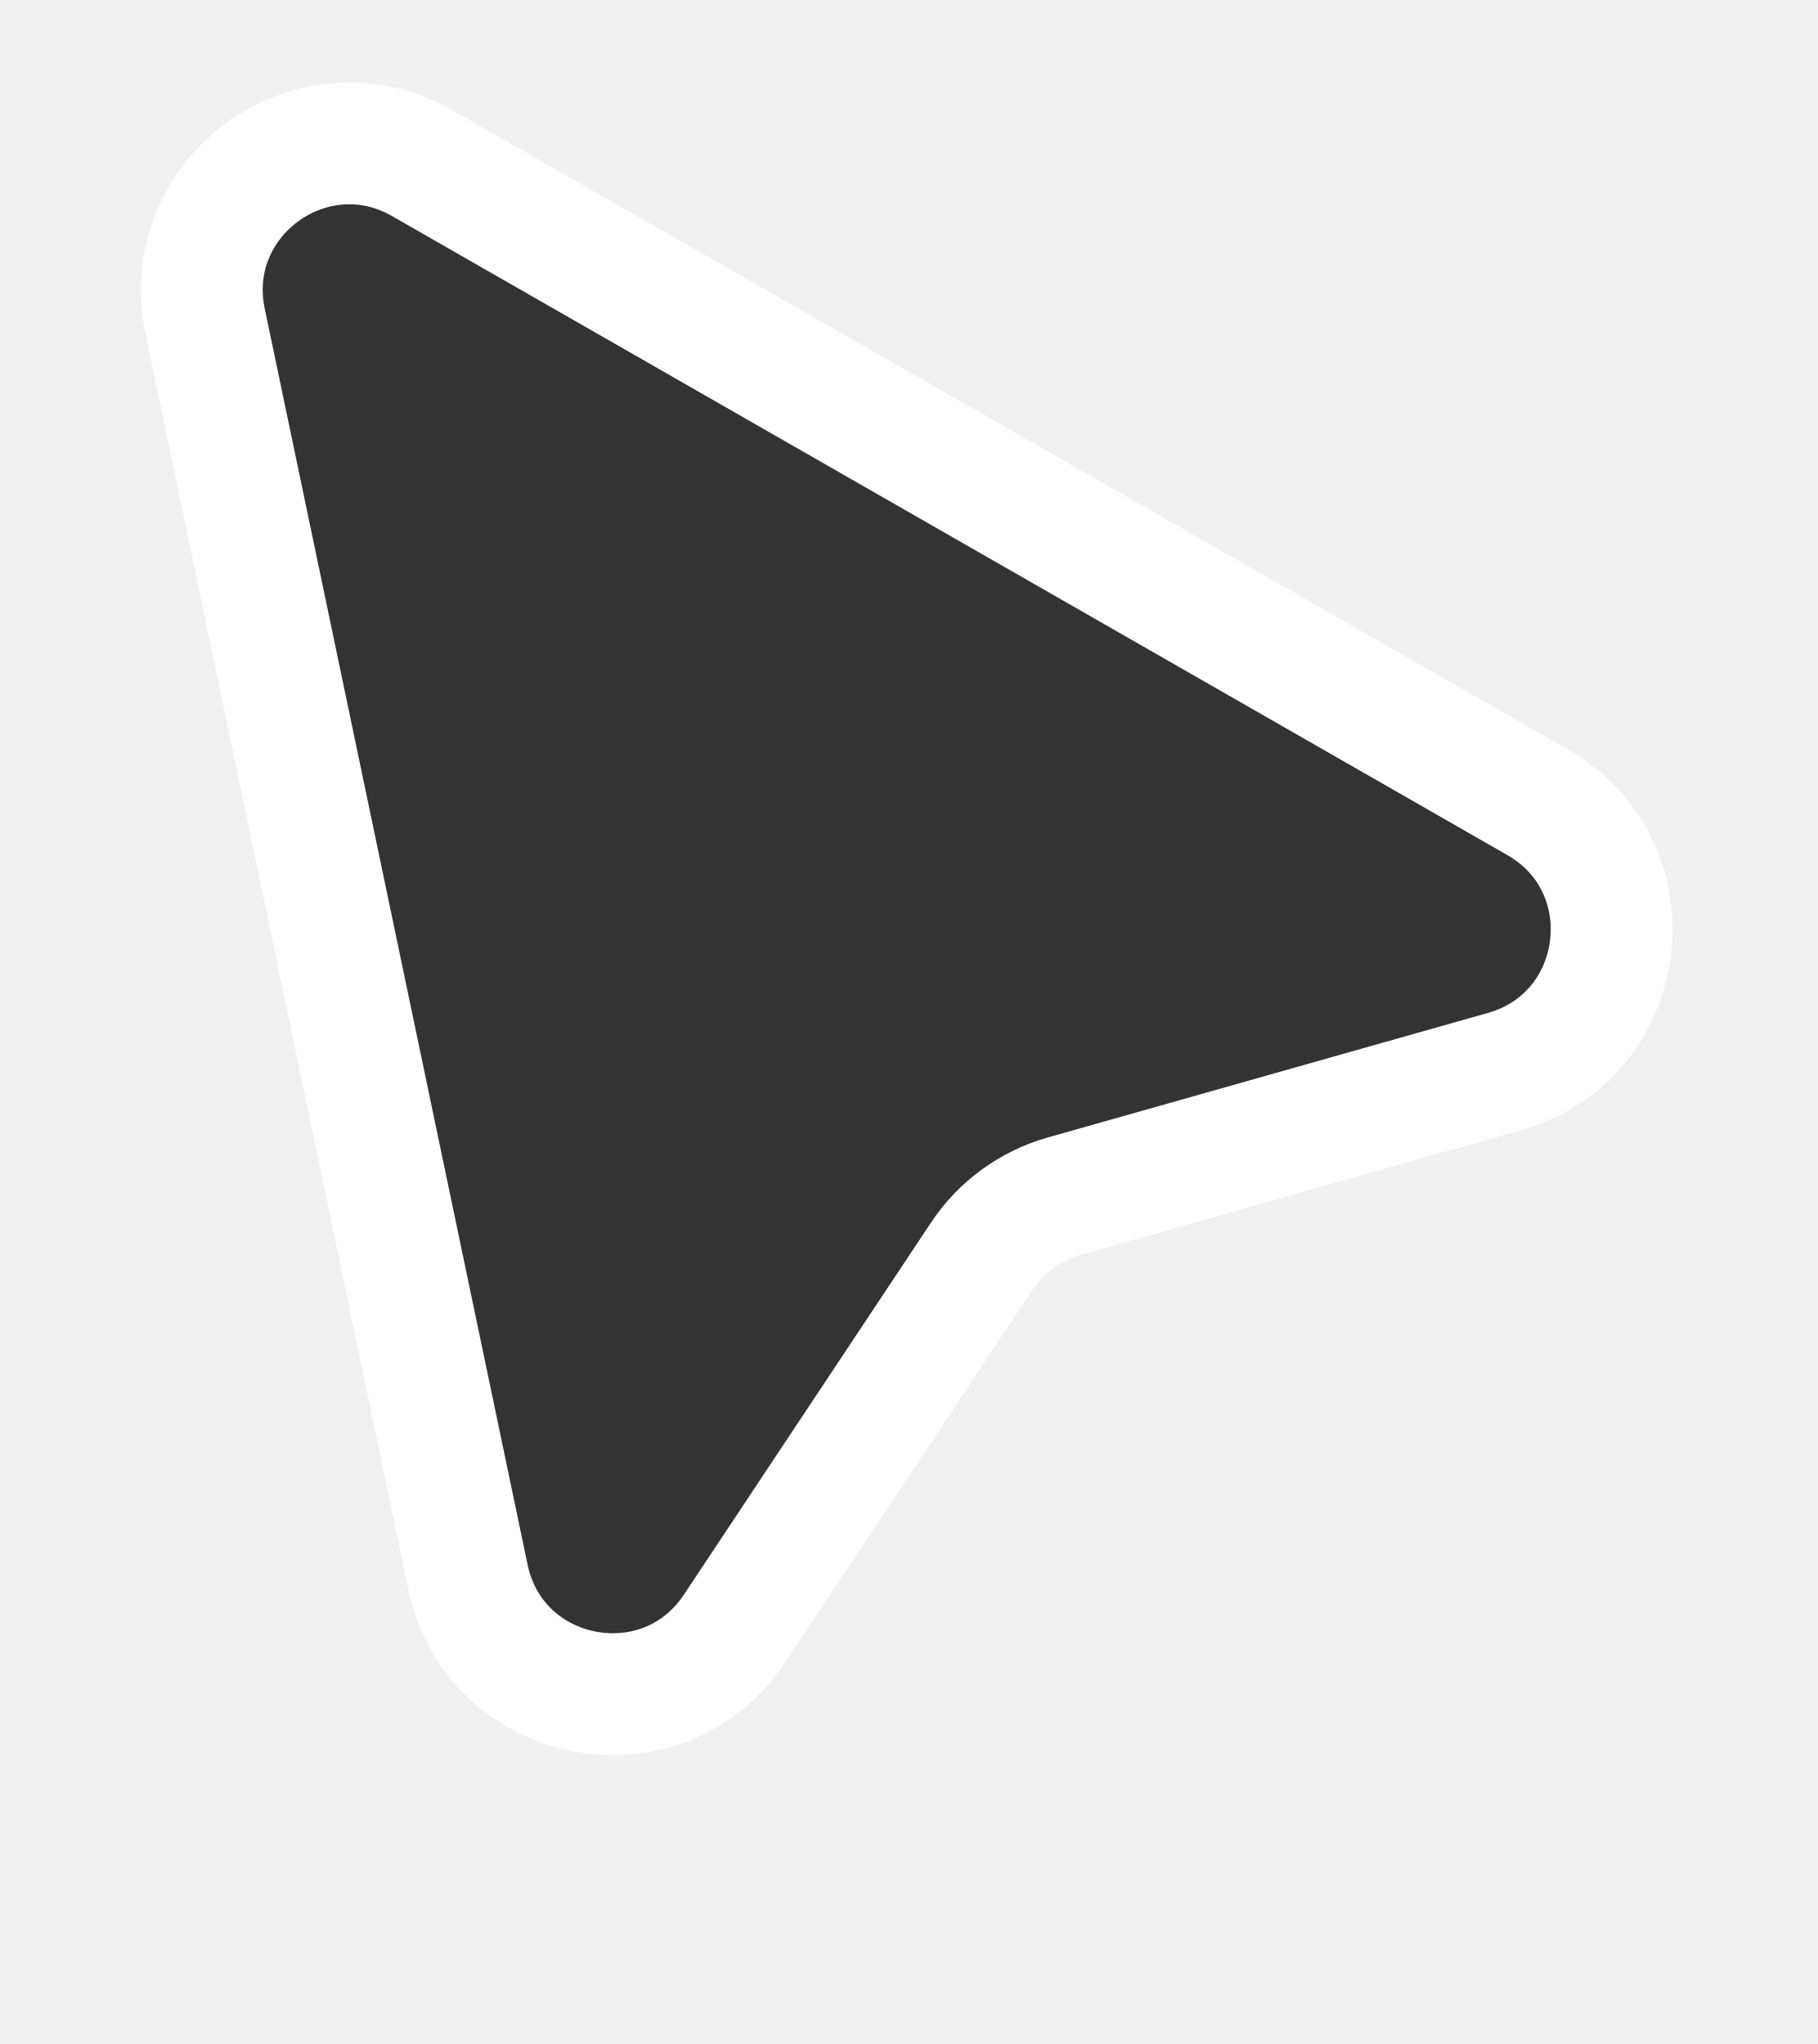
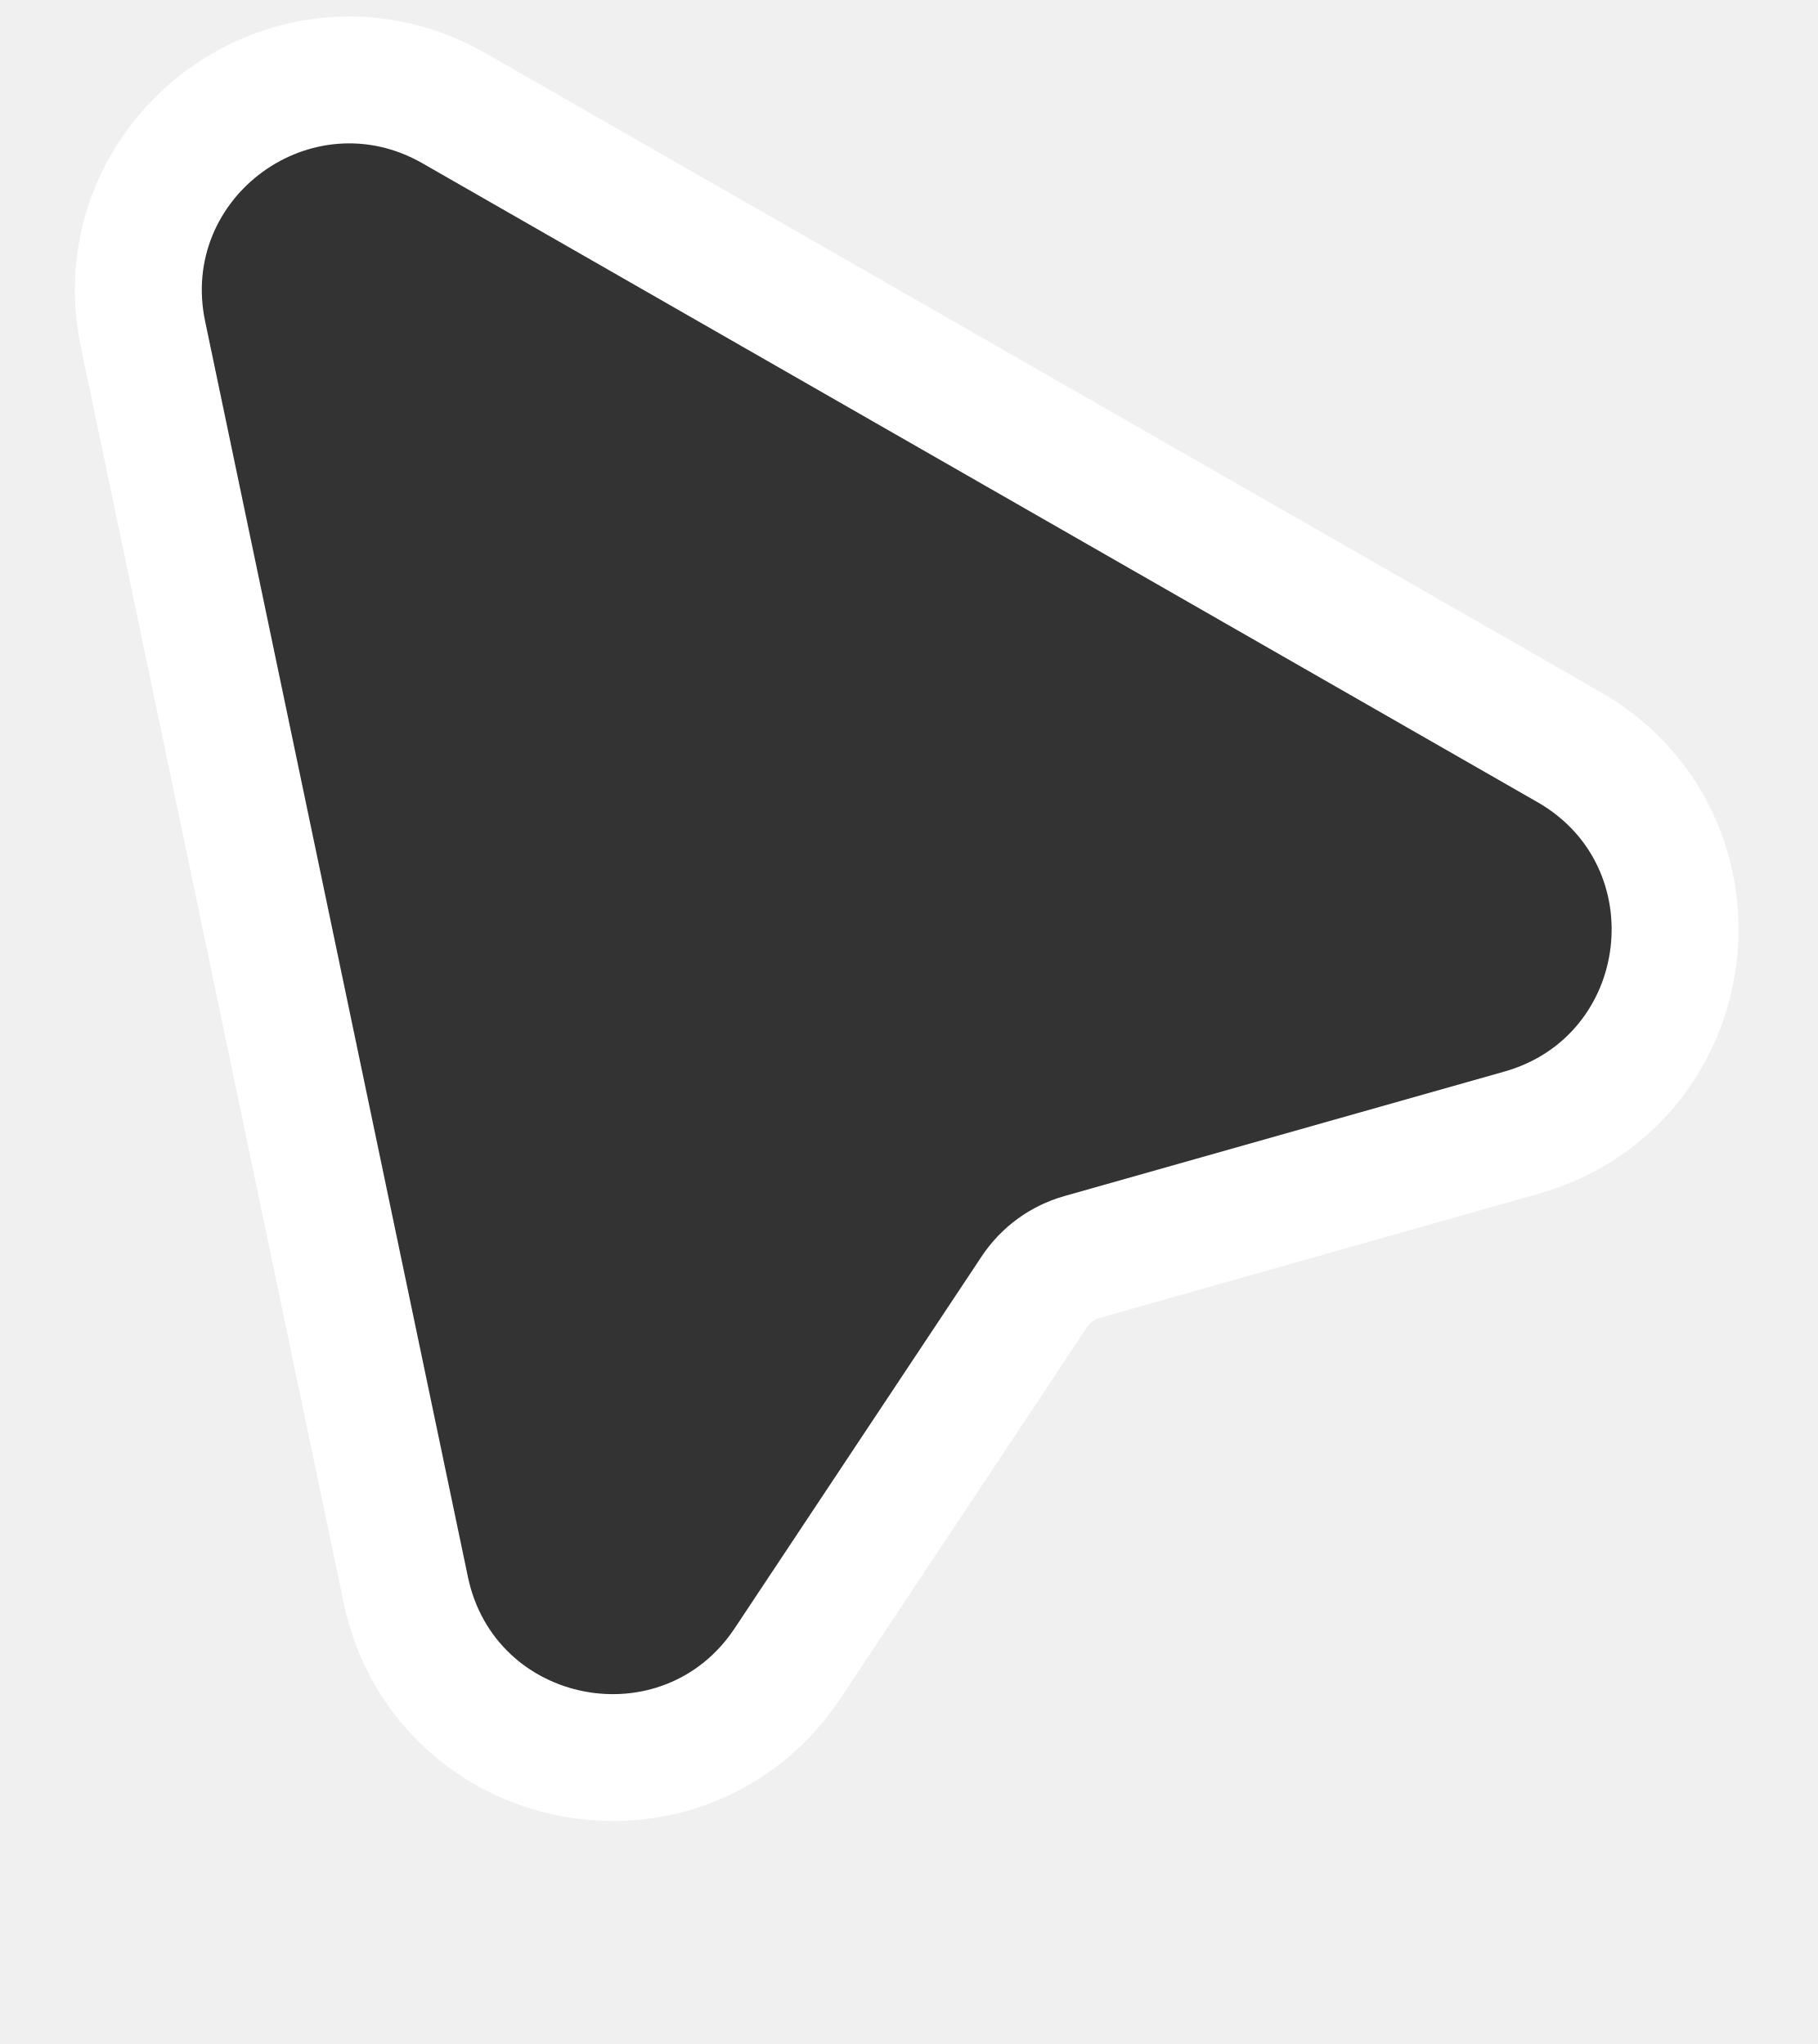
<svg xmlns="http://www.w3.org/2000/svg" width="16" height="18" viewBox="0 0 358 386" fill="none">
-   <path d="M40.401 54.893C35.277 30.401 61.496 11.351 83.207 23.793L302.89 149.696C325.174 162.468 321.082 195.766 296.368 202.761L209.648 227.307C202.985 229.193 197.216 233.401 193.386 239.17L144.724 312.463C130.488 333.906 97.45 327.555 92.179 302.362L40.401 54.893Z" fill="#333333" stroke="white" stroke-width="24" />
+   <path d="M40.401 54.893C35.277 30.401 61.496 11.351 83.207 23.793L302.89 149.696C325.174 162.468 321.082 195.766 296.368 202.761L209.648 227.307C202.985 229.193 197.216 233.401 193.386 239.17L144.724 312.463C130.488 333.906 97.45 327.555 92.179 302.362L40.401 54.893Z" fill="none" stroke="white" stroke-width="50" />
+   <path d="M40.401 54.893C35.277 30.401 61.496 11.351 83.207 23.793L302.89 149.696C325.174 162.468 321.082 195.766 296.368 202.761L209.648 227.307C202.985 229.193 197.216 233.401 193.386 239.17L144.724 312.463C130.488 333.906 97.45 327.555 92.179 302.362L40.401 54.893Z" fill="#333333" />
</svg>
